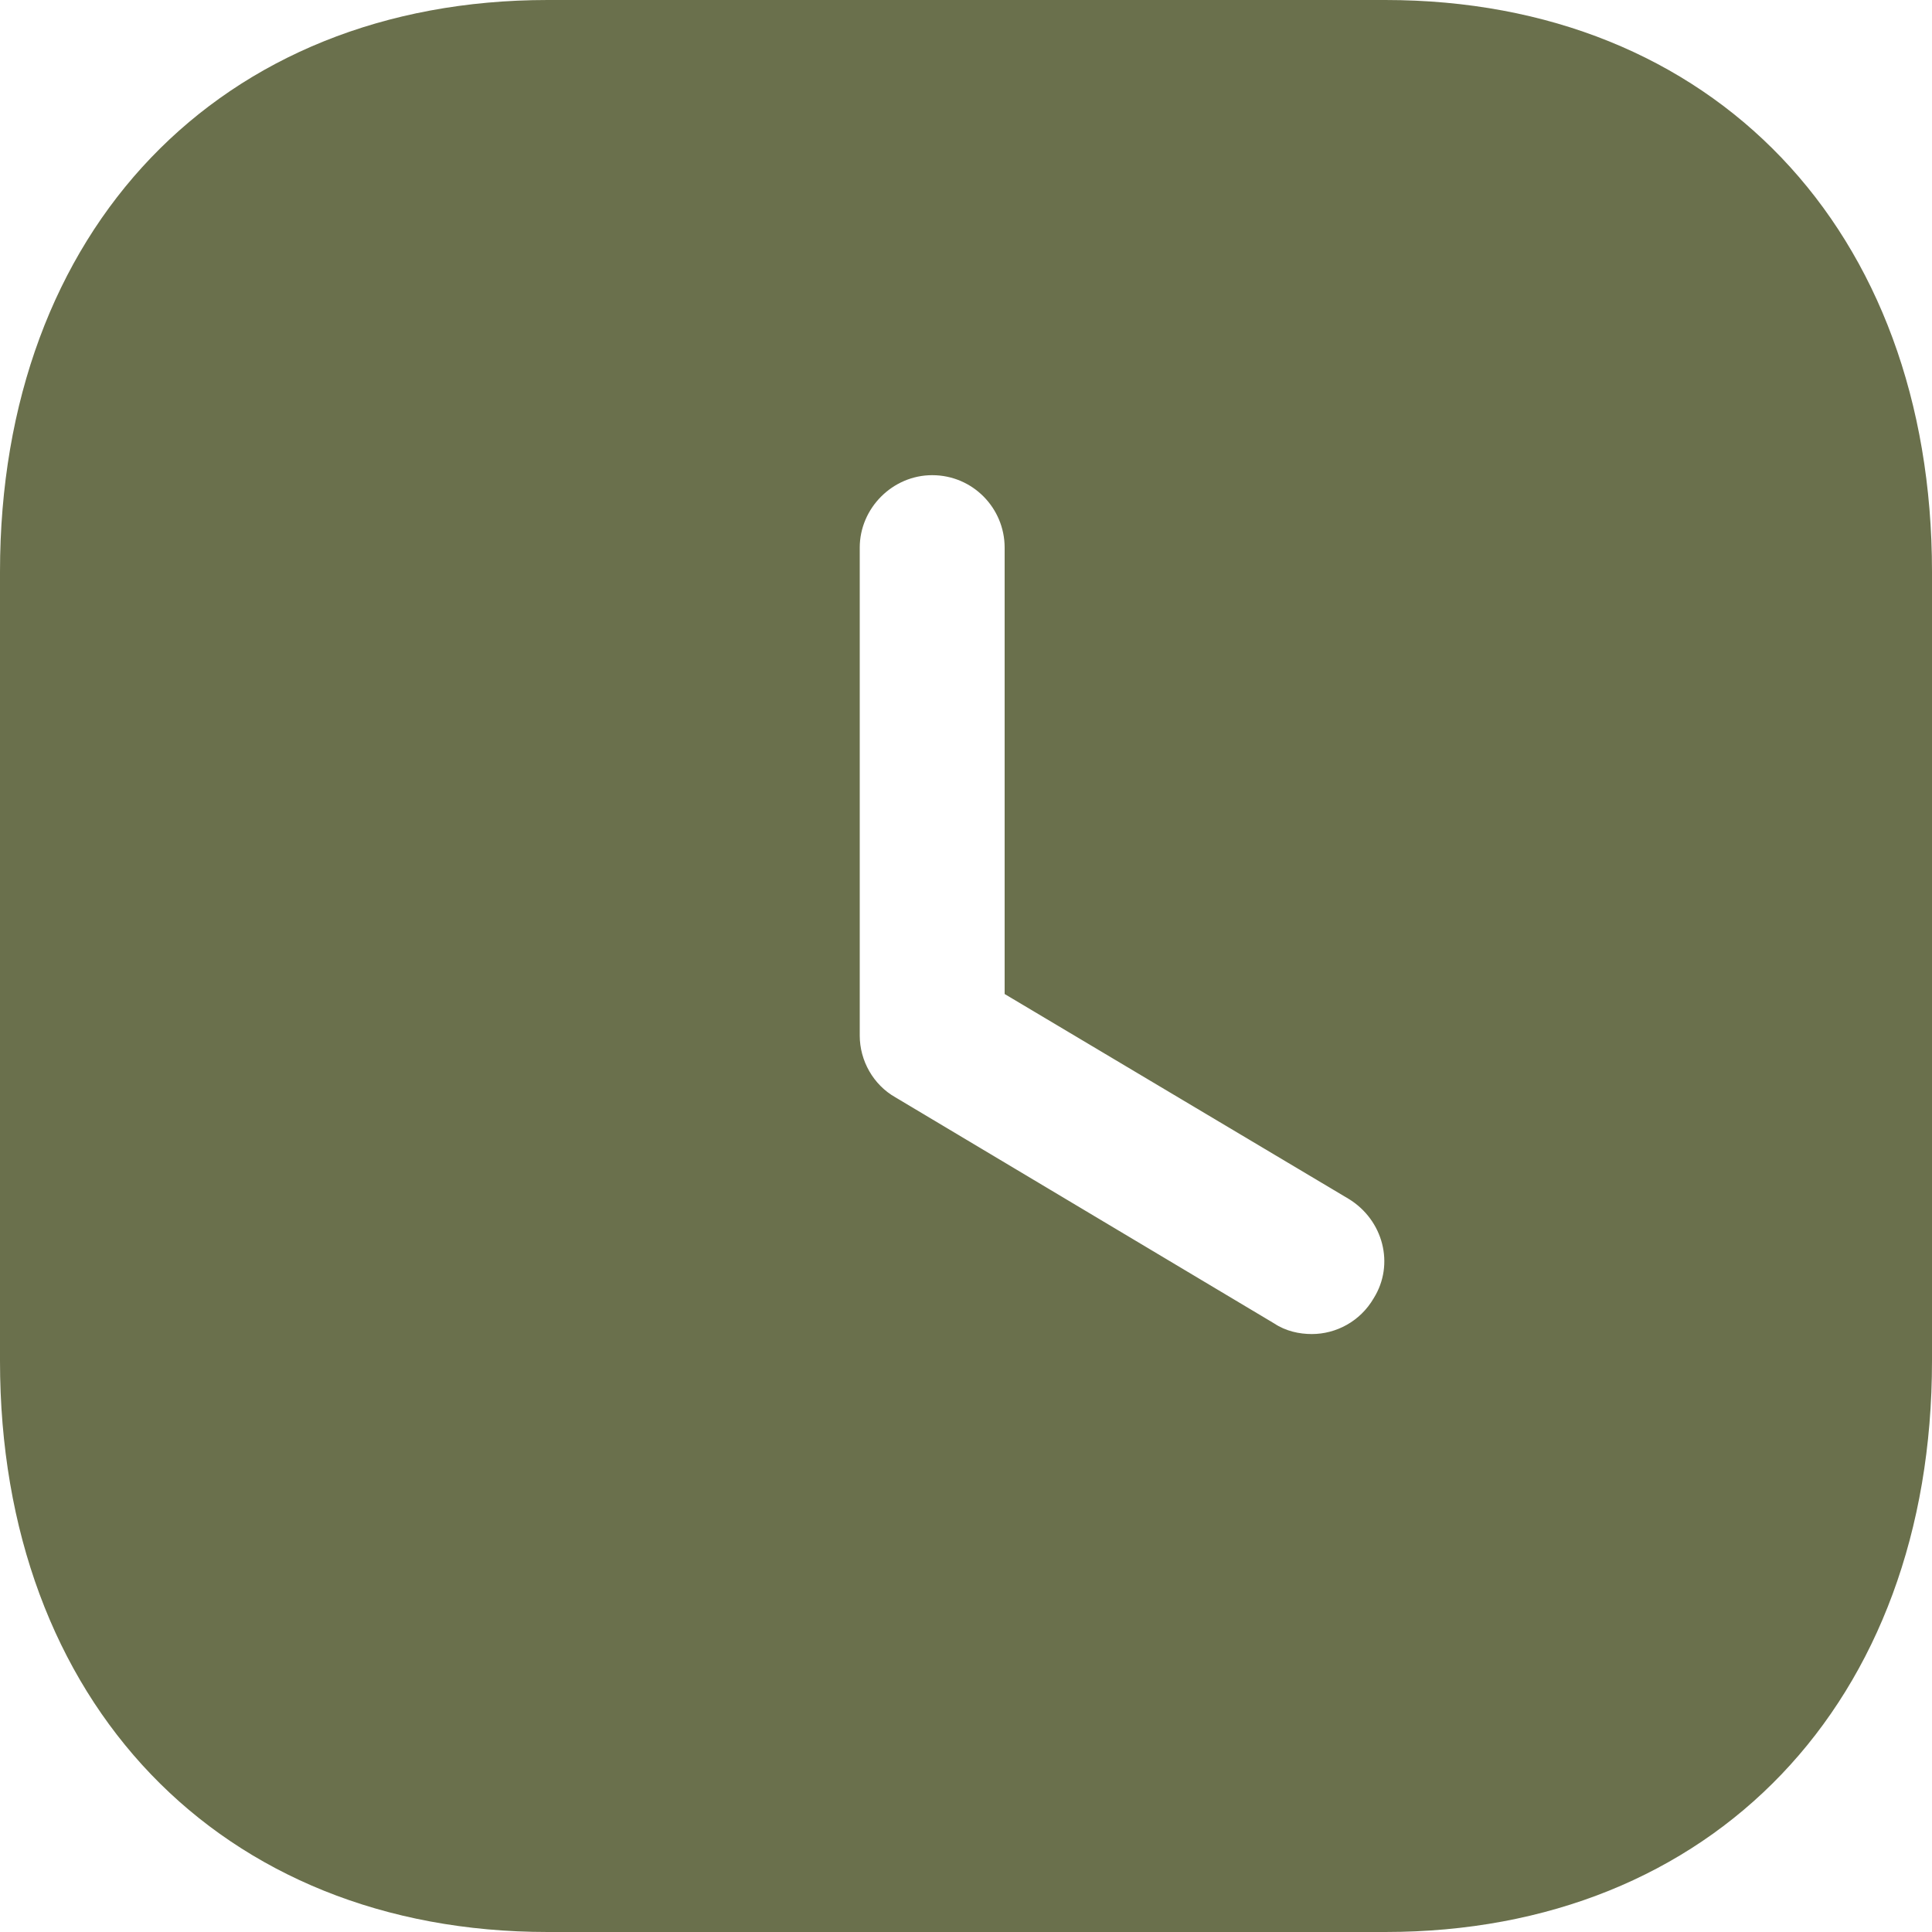
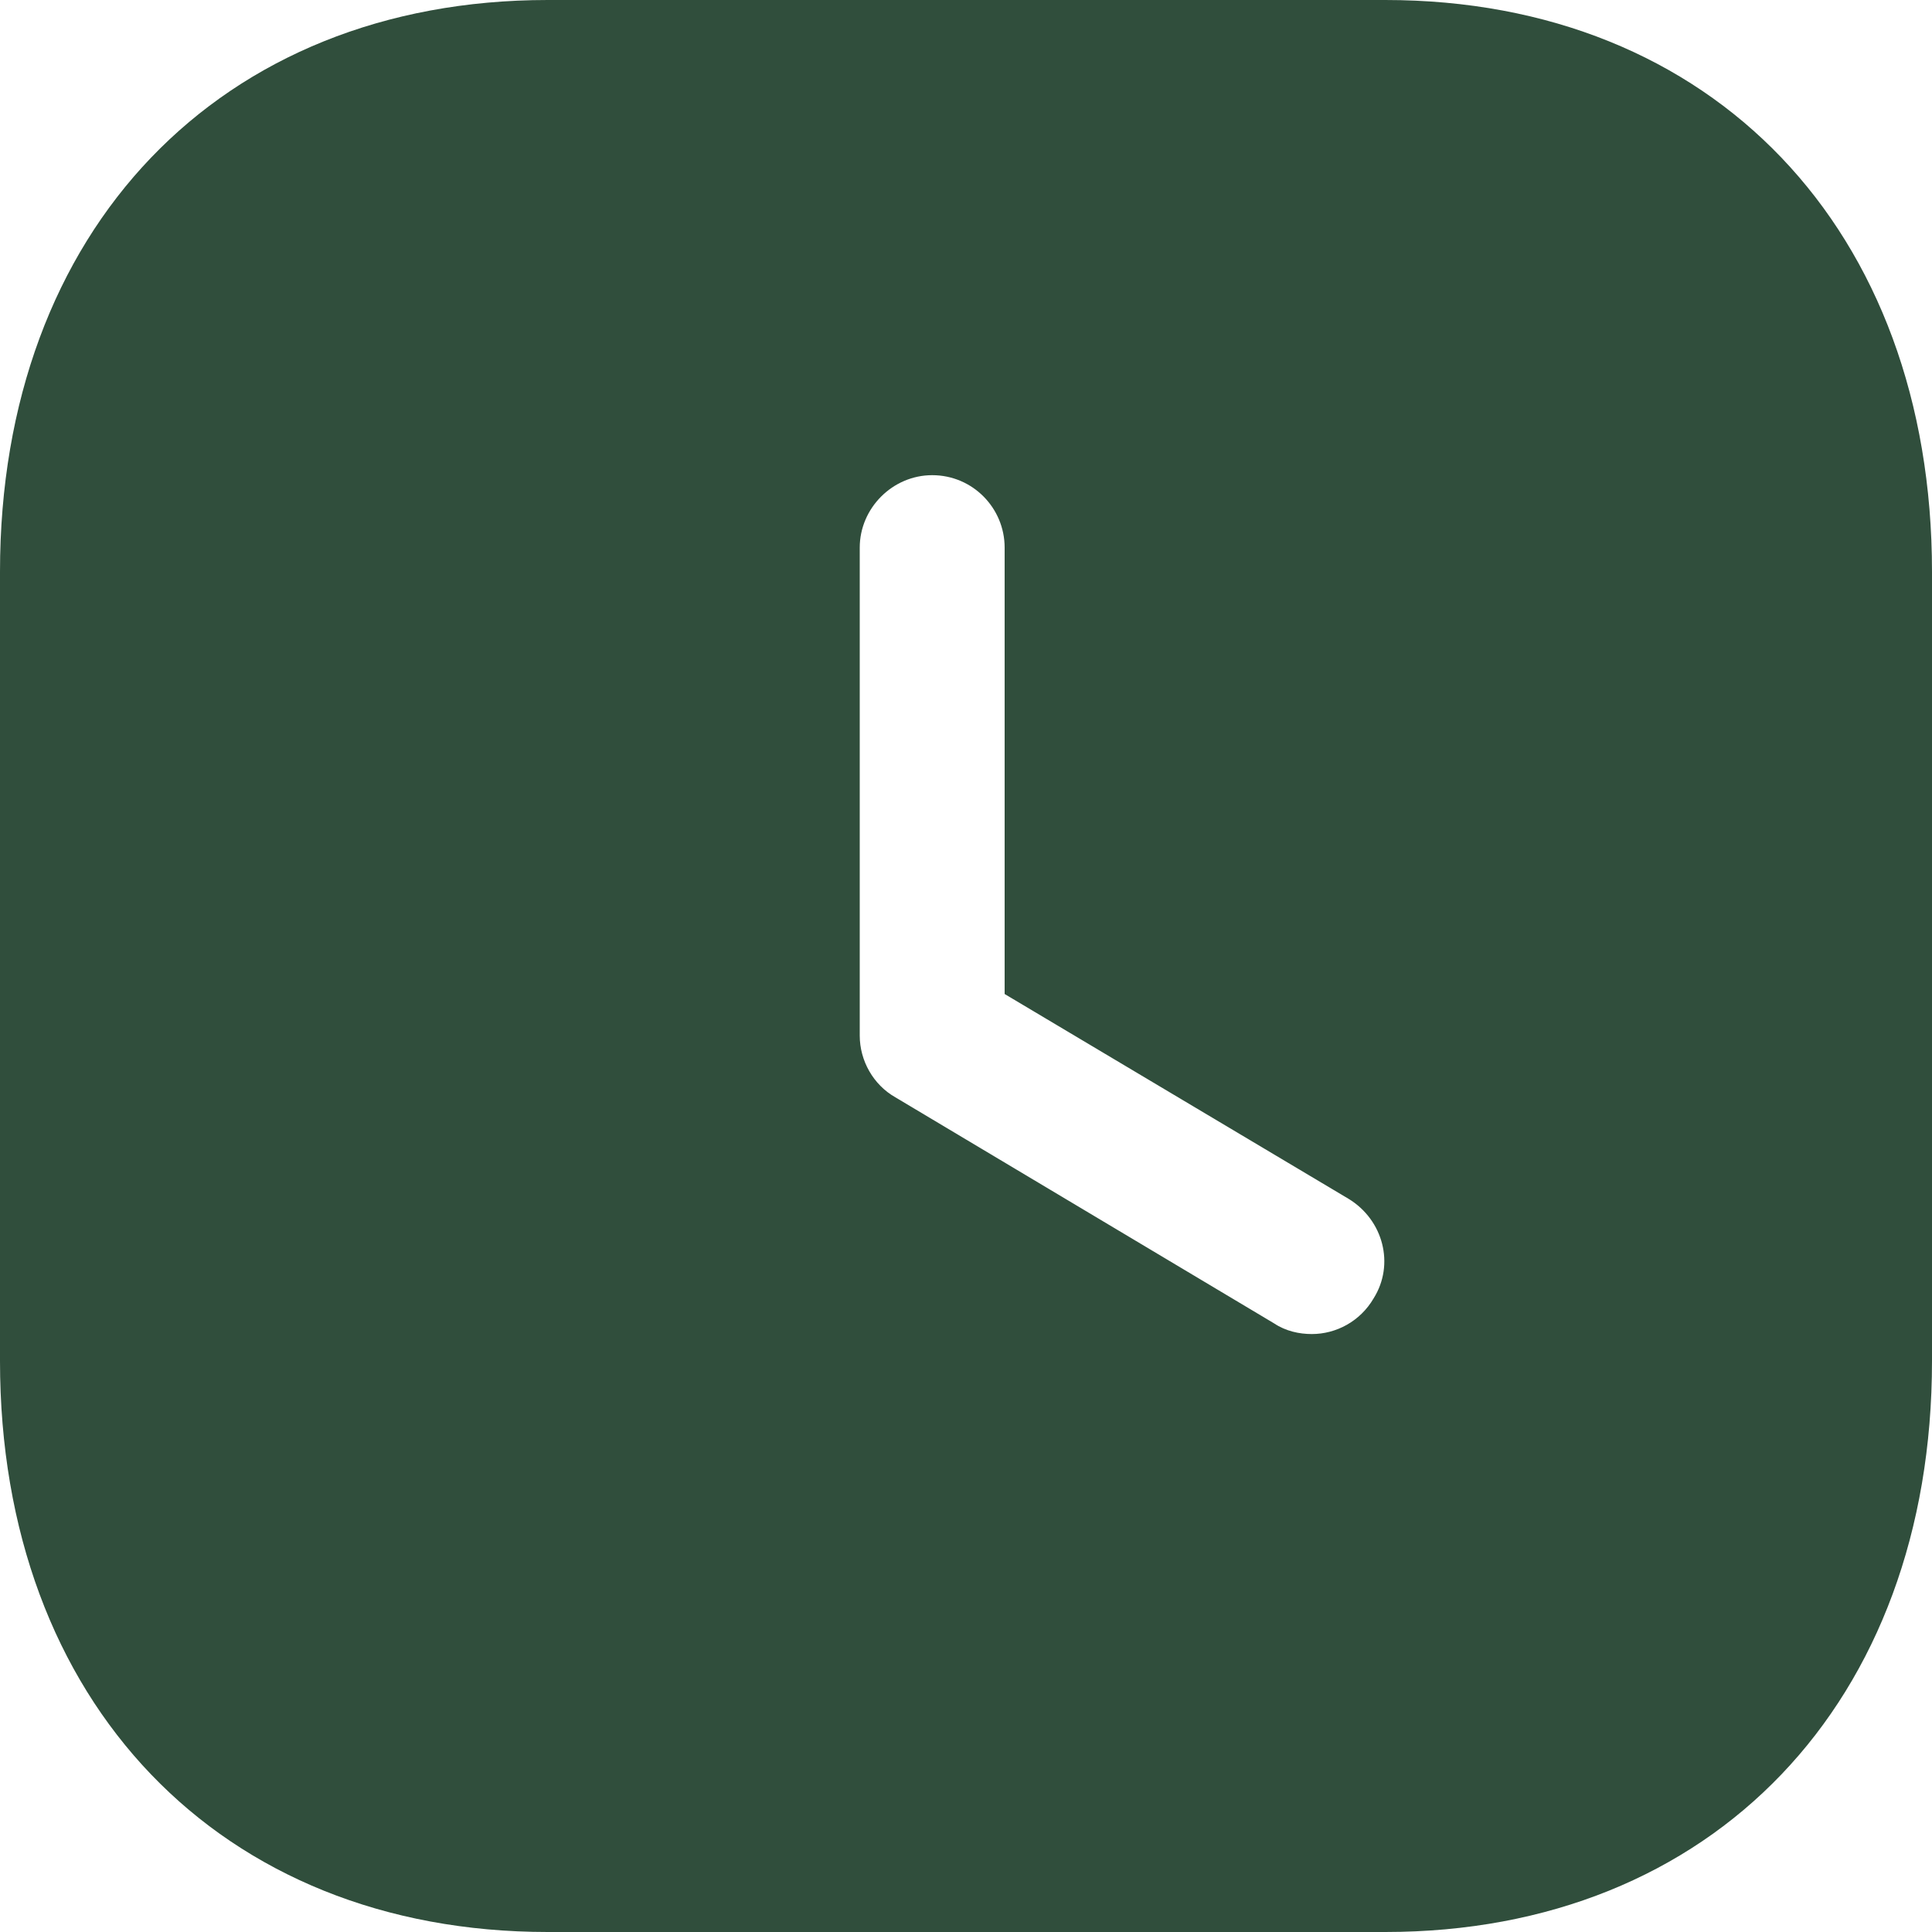
<svg xmlns="http://www.w3.org/2000/svg" width="20" height="20" viewBox="0 0 20 20" fill="none">
-   <path d="M14.34 0C17.73 0 20 2.379 20 5.919V14.089C20 17.62 17.73 20 14.34 20H5.67C2.28 20 0 17.62 0 14.089V5.919C0 2.379 2.28 0 5.67 0H14.34ZM9.65 4.919C9.24 4.919 8.9 5.26 8.9 5.669V10.72C8.9 10.98 9.04 11.23 9.27 11.36L13.19 13.7C13.31 13.78 13.45 13.81 13.58 13.81C13.83 13.81 14.08 13.68 14.22 13.44C14.44 13.089 14.32 12.629 13.96 12.41L10.4 10.29V5.669C10.4 5.26 10.07 4.919 9.65 4.919Z" fill="#6A704C" />
+   <path d="M14.34 0C17.73 0 20 2.379 20 5.919V14.089C20 17.62 17.73 20 14.34 20H5.67C2.28 20 0 17.62 0 14.089V5.919C0 2.379 2.28 0 5.67 0H14.34ZM9.65 4.919C9.24 4.919 8.9 5.26 8.9 5.669V10.72C8.9 10.98 9.04 11.23 9.27 11.36L13.19 13.7C13.31 13.78 13.45 13.81 13.58 13.81C13.83 13.81 14.08 13.68 14.22 13.44C14.44 13.089 14.32 12.629 13.96 12.41L10.4 10.29V5.669C10.4 5.26 10.07 4.919 9.65 4.919Z" fill="#304E3C" />
</svg>
